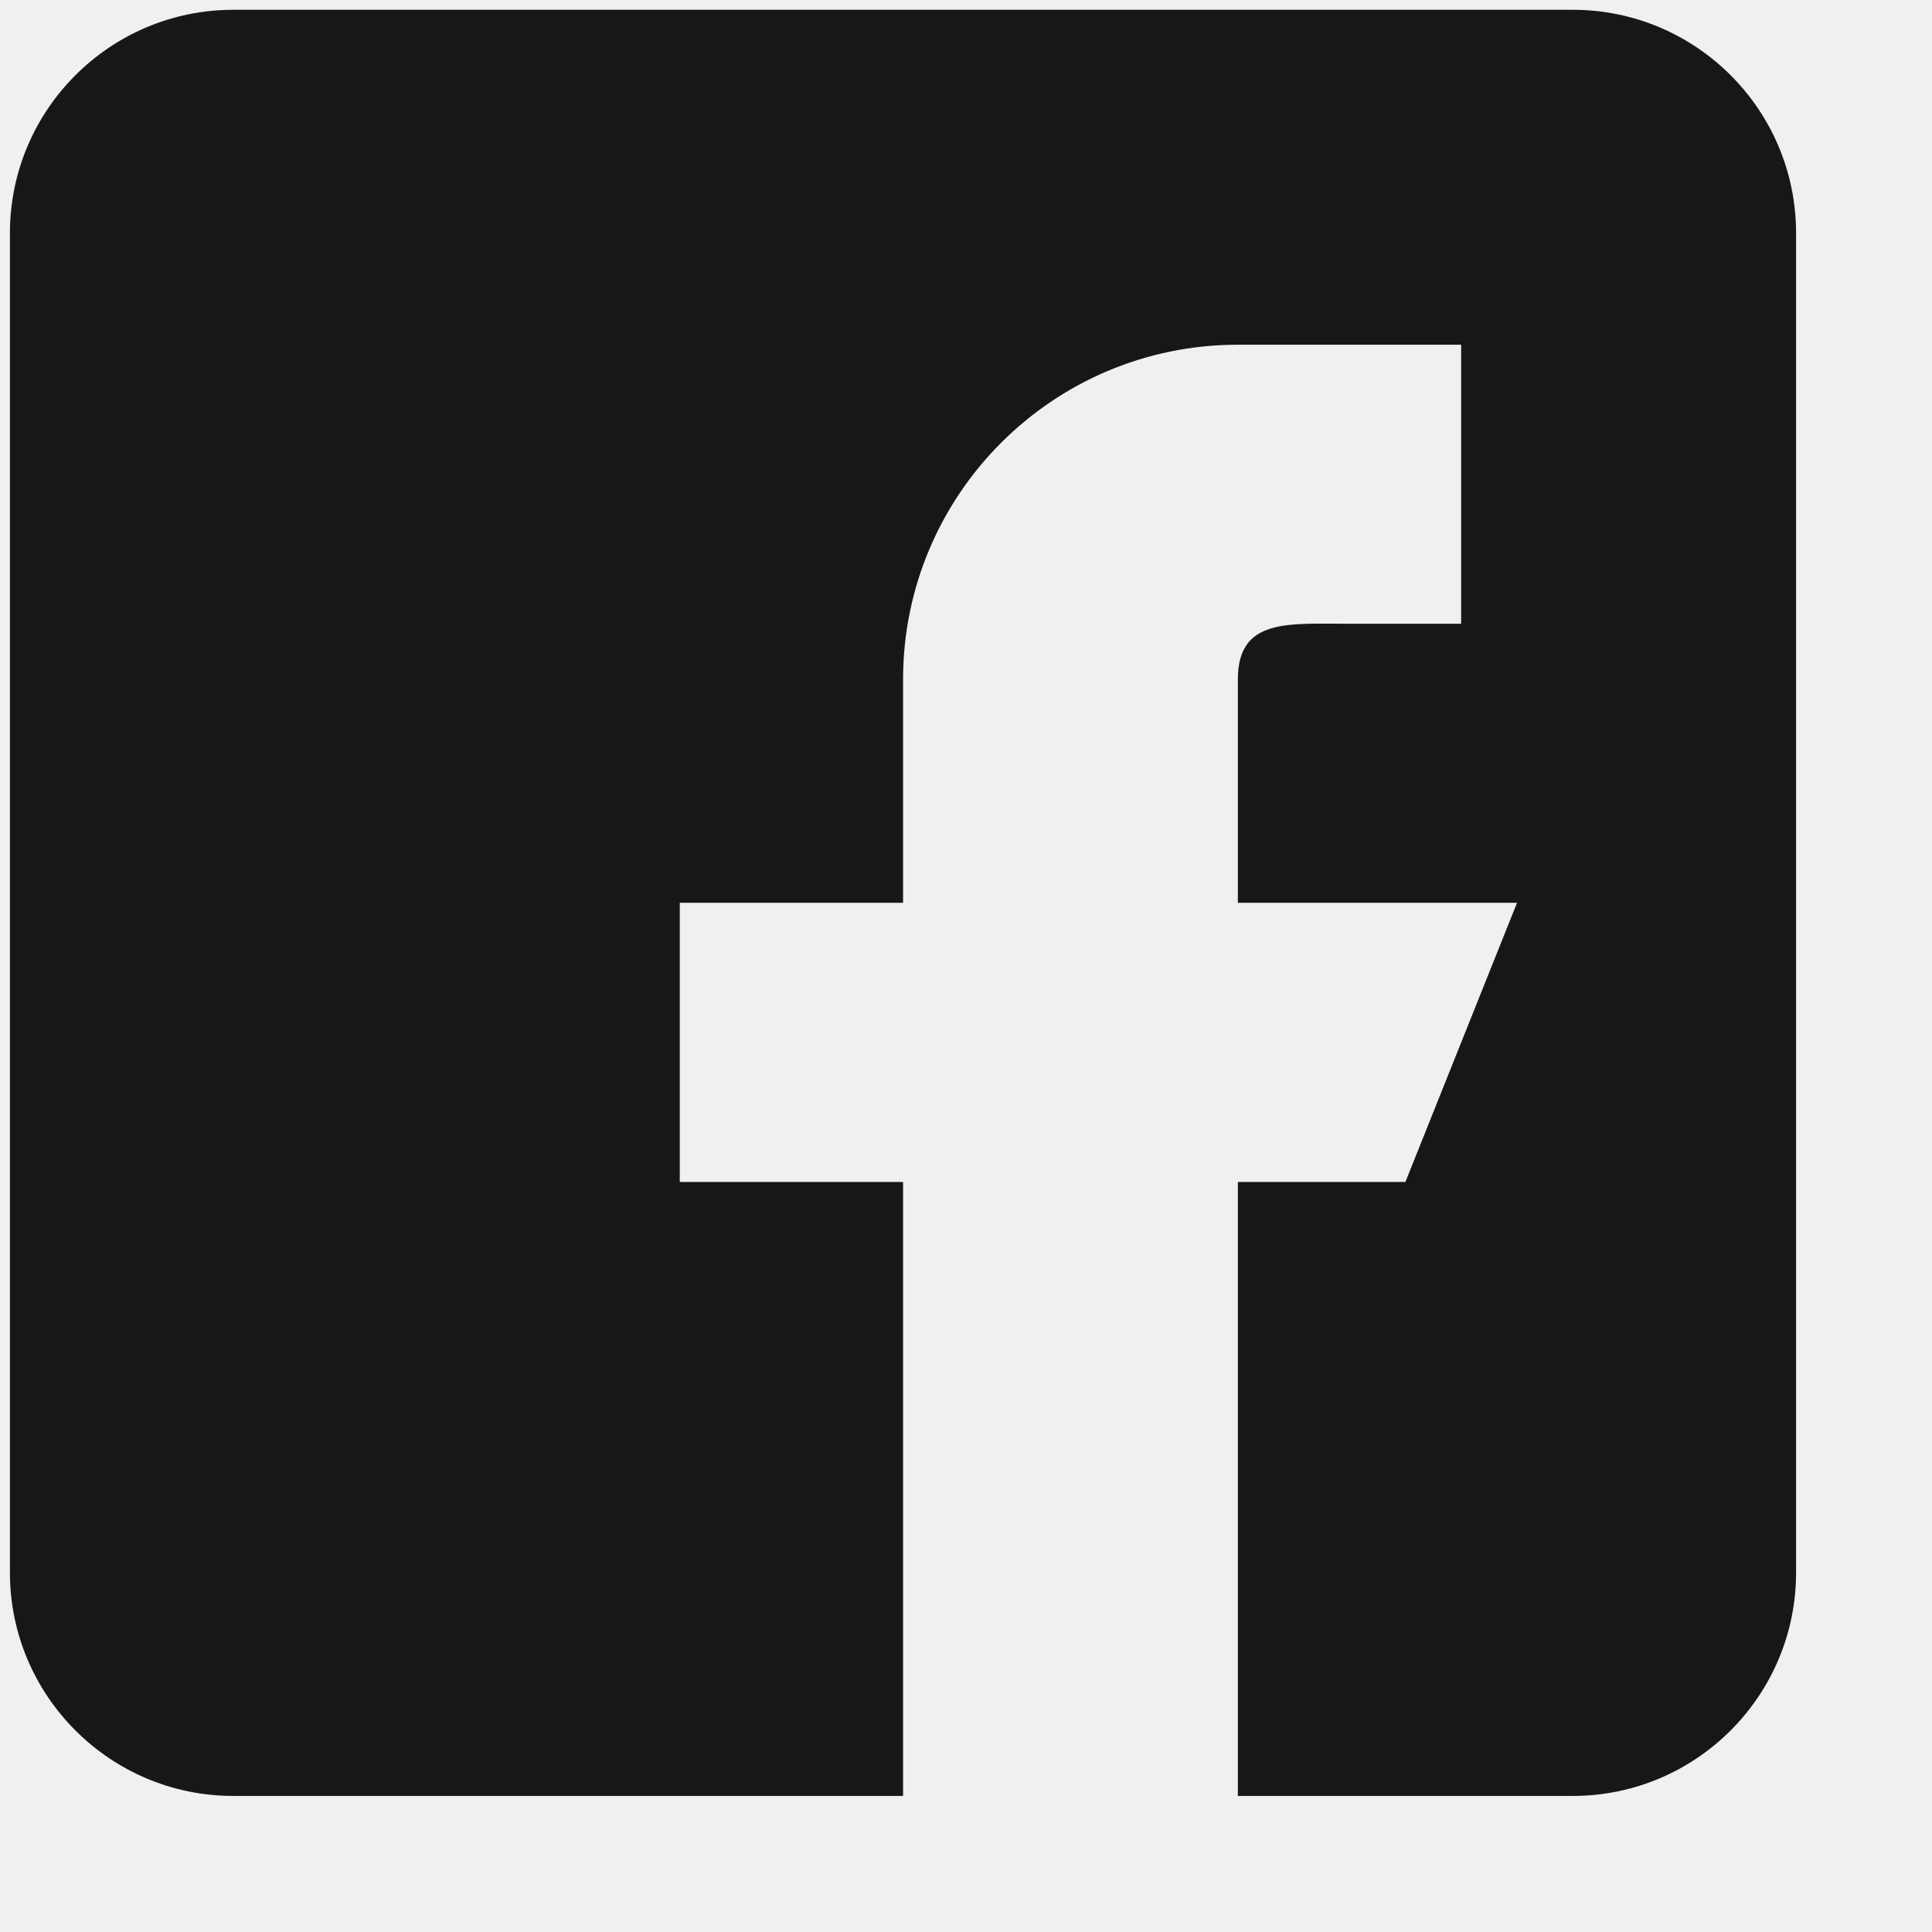
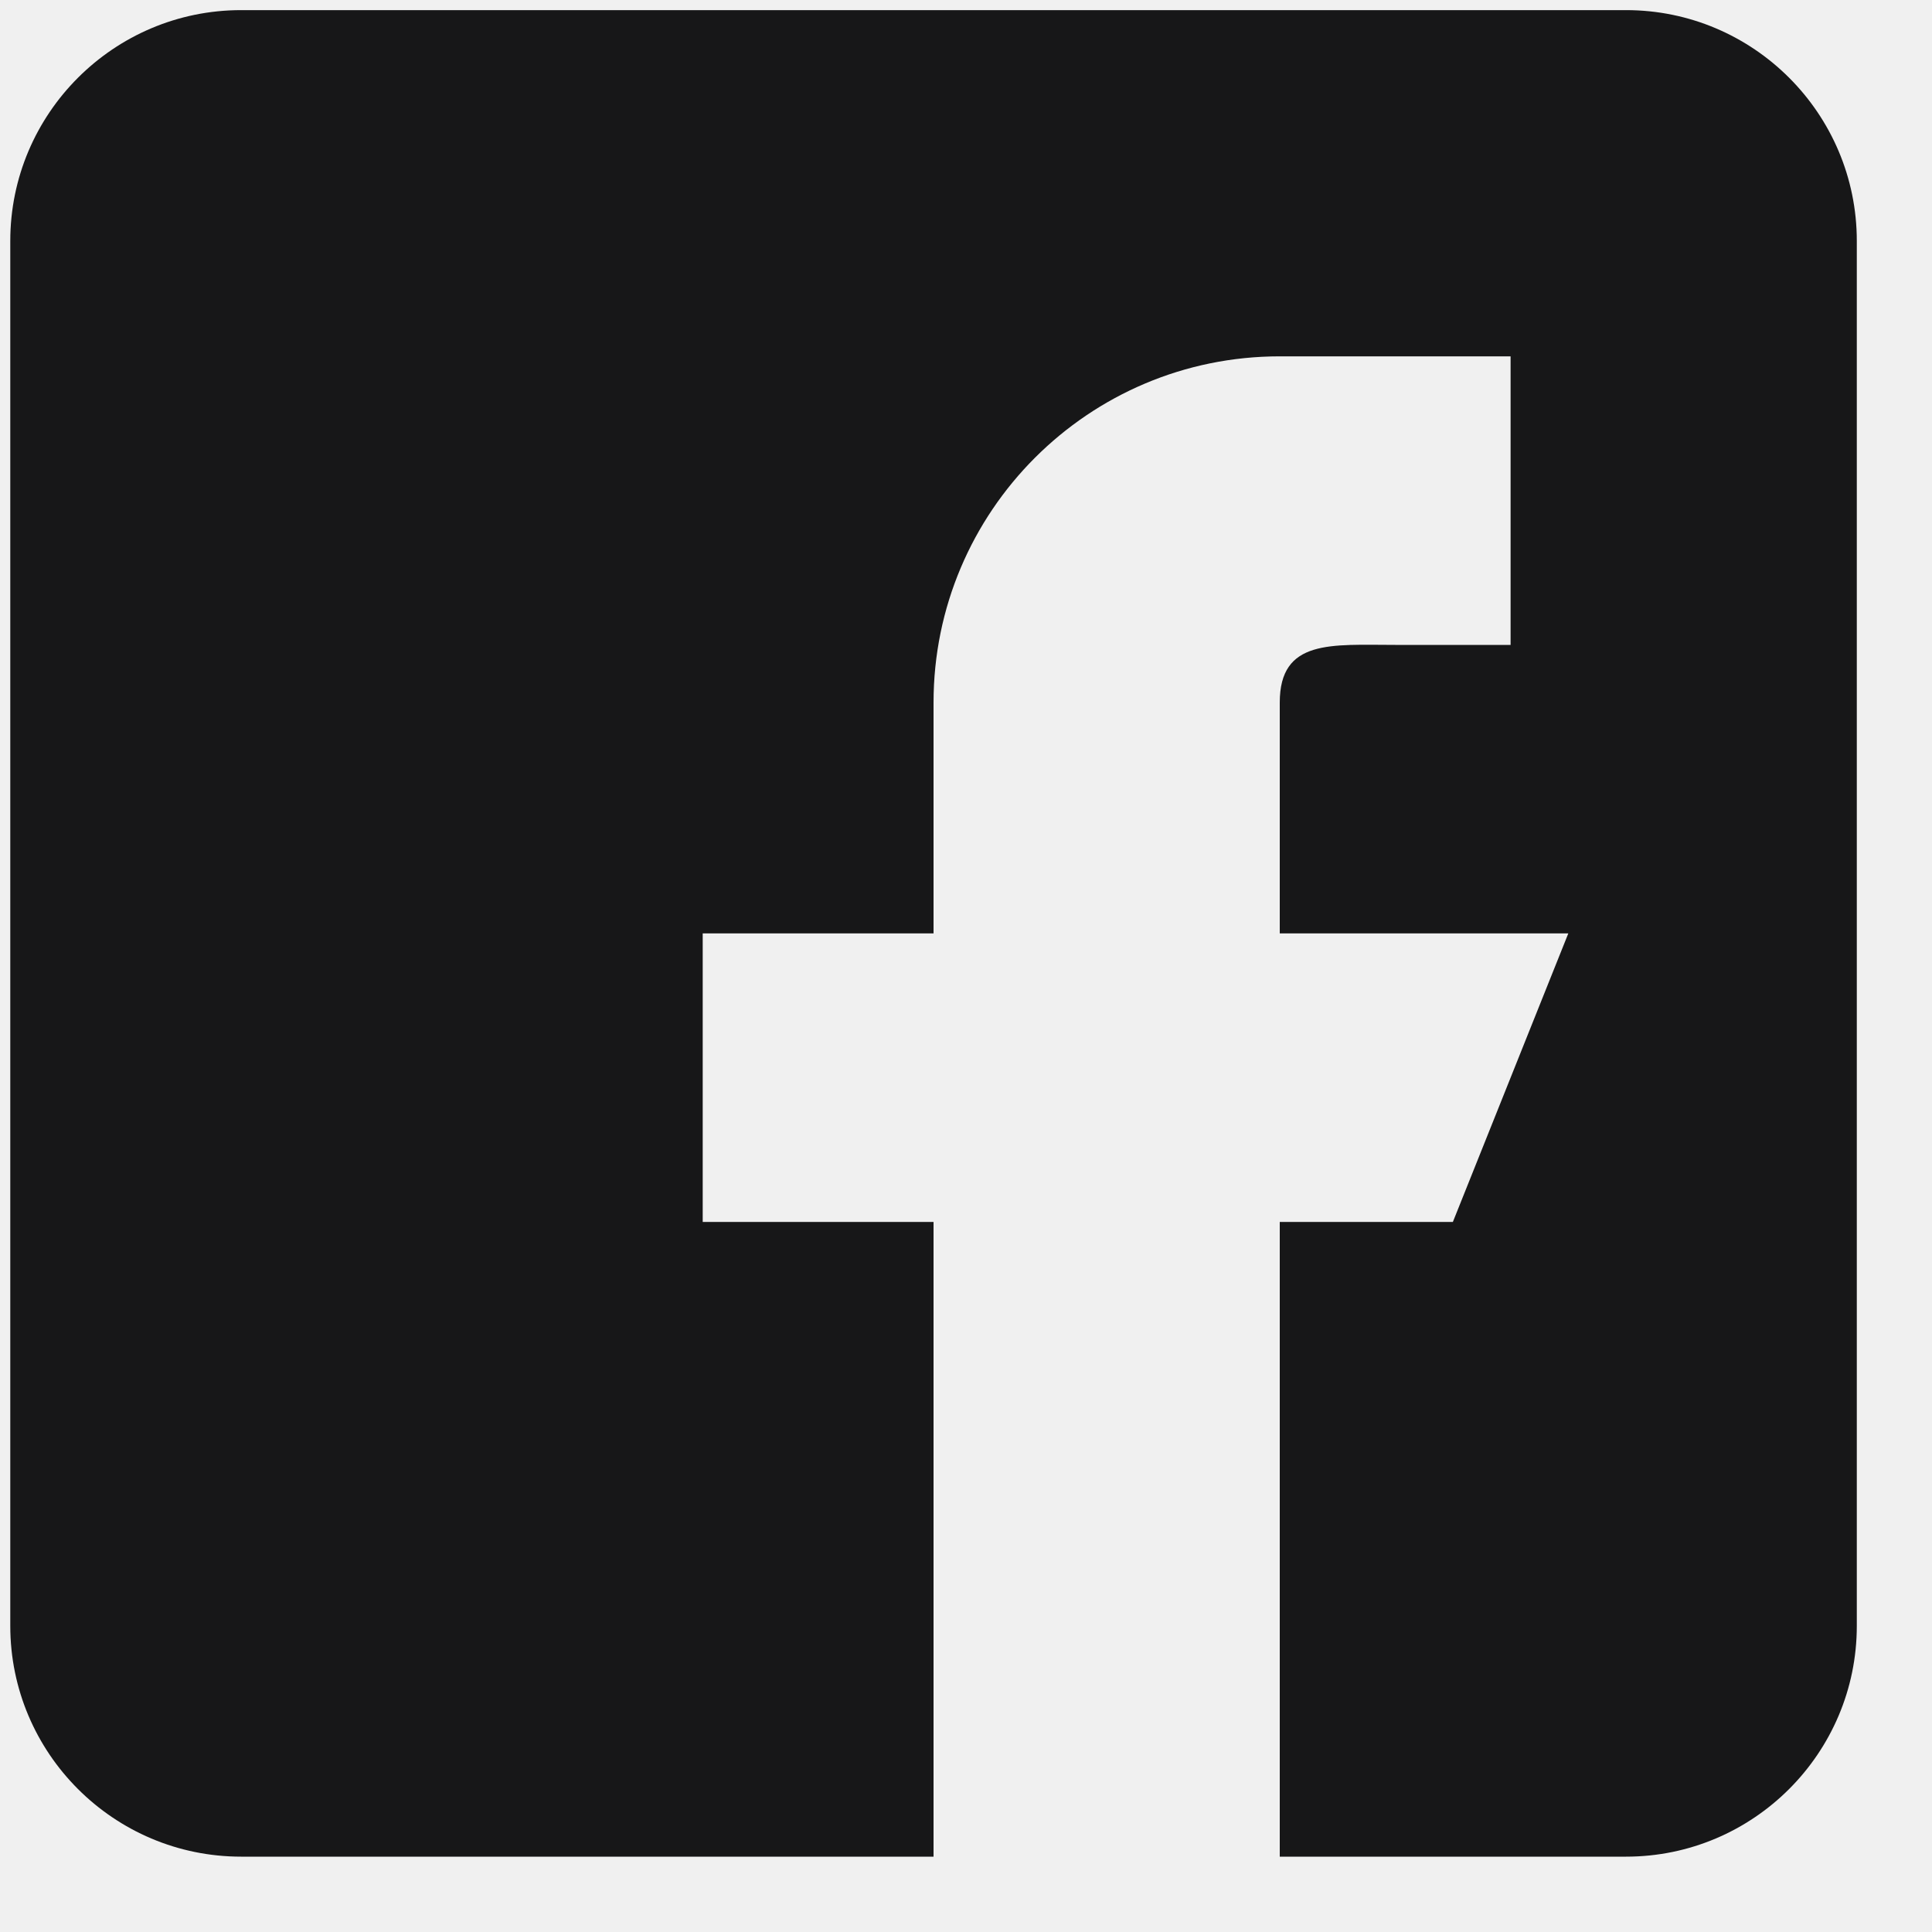
- <svg xmlns="http://www.w3.org/2000/svg" width="14" height="14" viewBox="0 0 14 14" fill="none">
+ <svg xmlns="http://www.w3.org/2000/svg" width="25" height="25" viewBox="0 0 25 25" fill="none">
  <g clip-path="url(#clip0)">
-     <path d="M11.397 0.071H1.69C0.798 0.071 0.072 0.796 0.072 1.689V11.396C0.072 12.288 0.798 13.014 1.69 13.014H6.544V8.565H4.926V6.542H6.544V4.924C6.544 3.584 7.63 2.498 8.97 2.498H10.588V4.52H9.779C9.333 4.52 8.97 4.478 8.97 4.924V6.542H10.993L10.184 8.565H8.97V13.014H11.397C12.29 13.014 13.015 12.288 13.015 11.396V1.689C13.015 0.796 12.29 0.071 11.397 0.071Z" fill="#171718" />
+     <path d="M21.041 0.131H3.12C1.472 0.131 0.133 1.47 0.133 3.118V21.039C0.133 22.686 1.472 24.025 3.12 24.025H12.08V15.812H9.093V12.078H12.08V9.091C12.08 6.617 14.086 4.611 16.56 4.611H19.547V8.345H18.054C17.229 8.345 16.56 8.267 16.56 9.091V12.078H20.294L18.8 15.812H16.56V24.025H21.041C22.688 24.025 24.027 22.686 24.027 21.039V3.118C24.027 1.47 22.688 0.131 21.041 0.131Z" fill="#171718" />
  </g>
  <defs>
    <clipPath id="clip0">
-       <rect x="0.072" y="0.071" width="12.943" height="12.943" fill="white" />
+       <rect x="0.133" y="0.131" width="23.895" height="23.895" fill="white" />
    </clipPath>
  </defs>
</svg>
